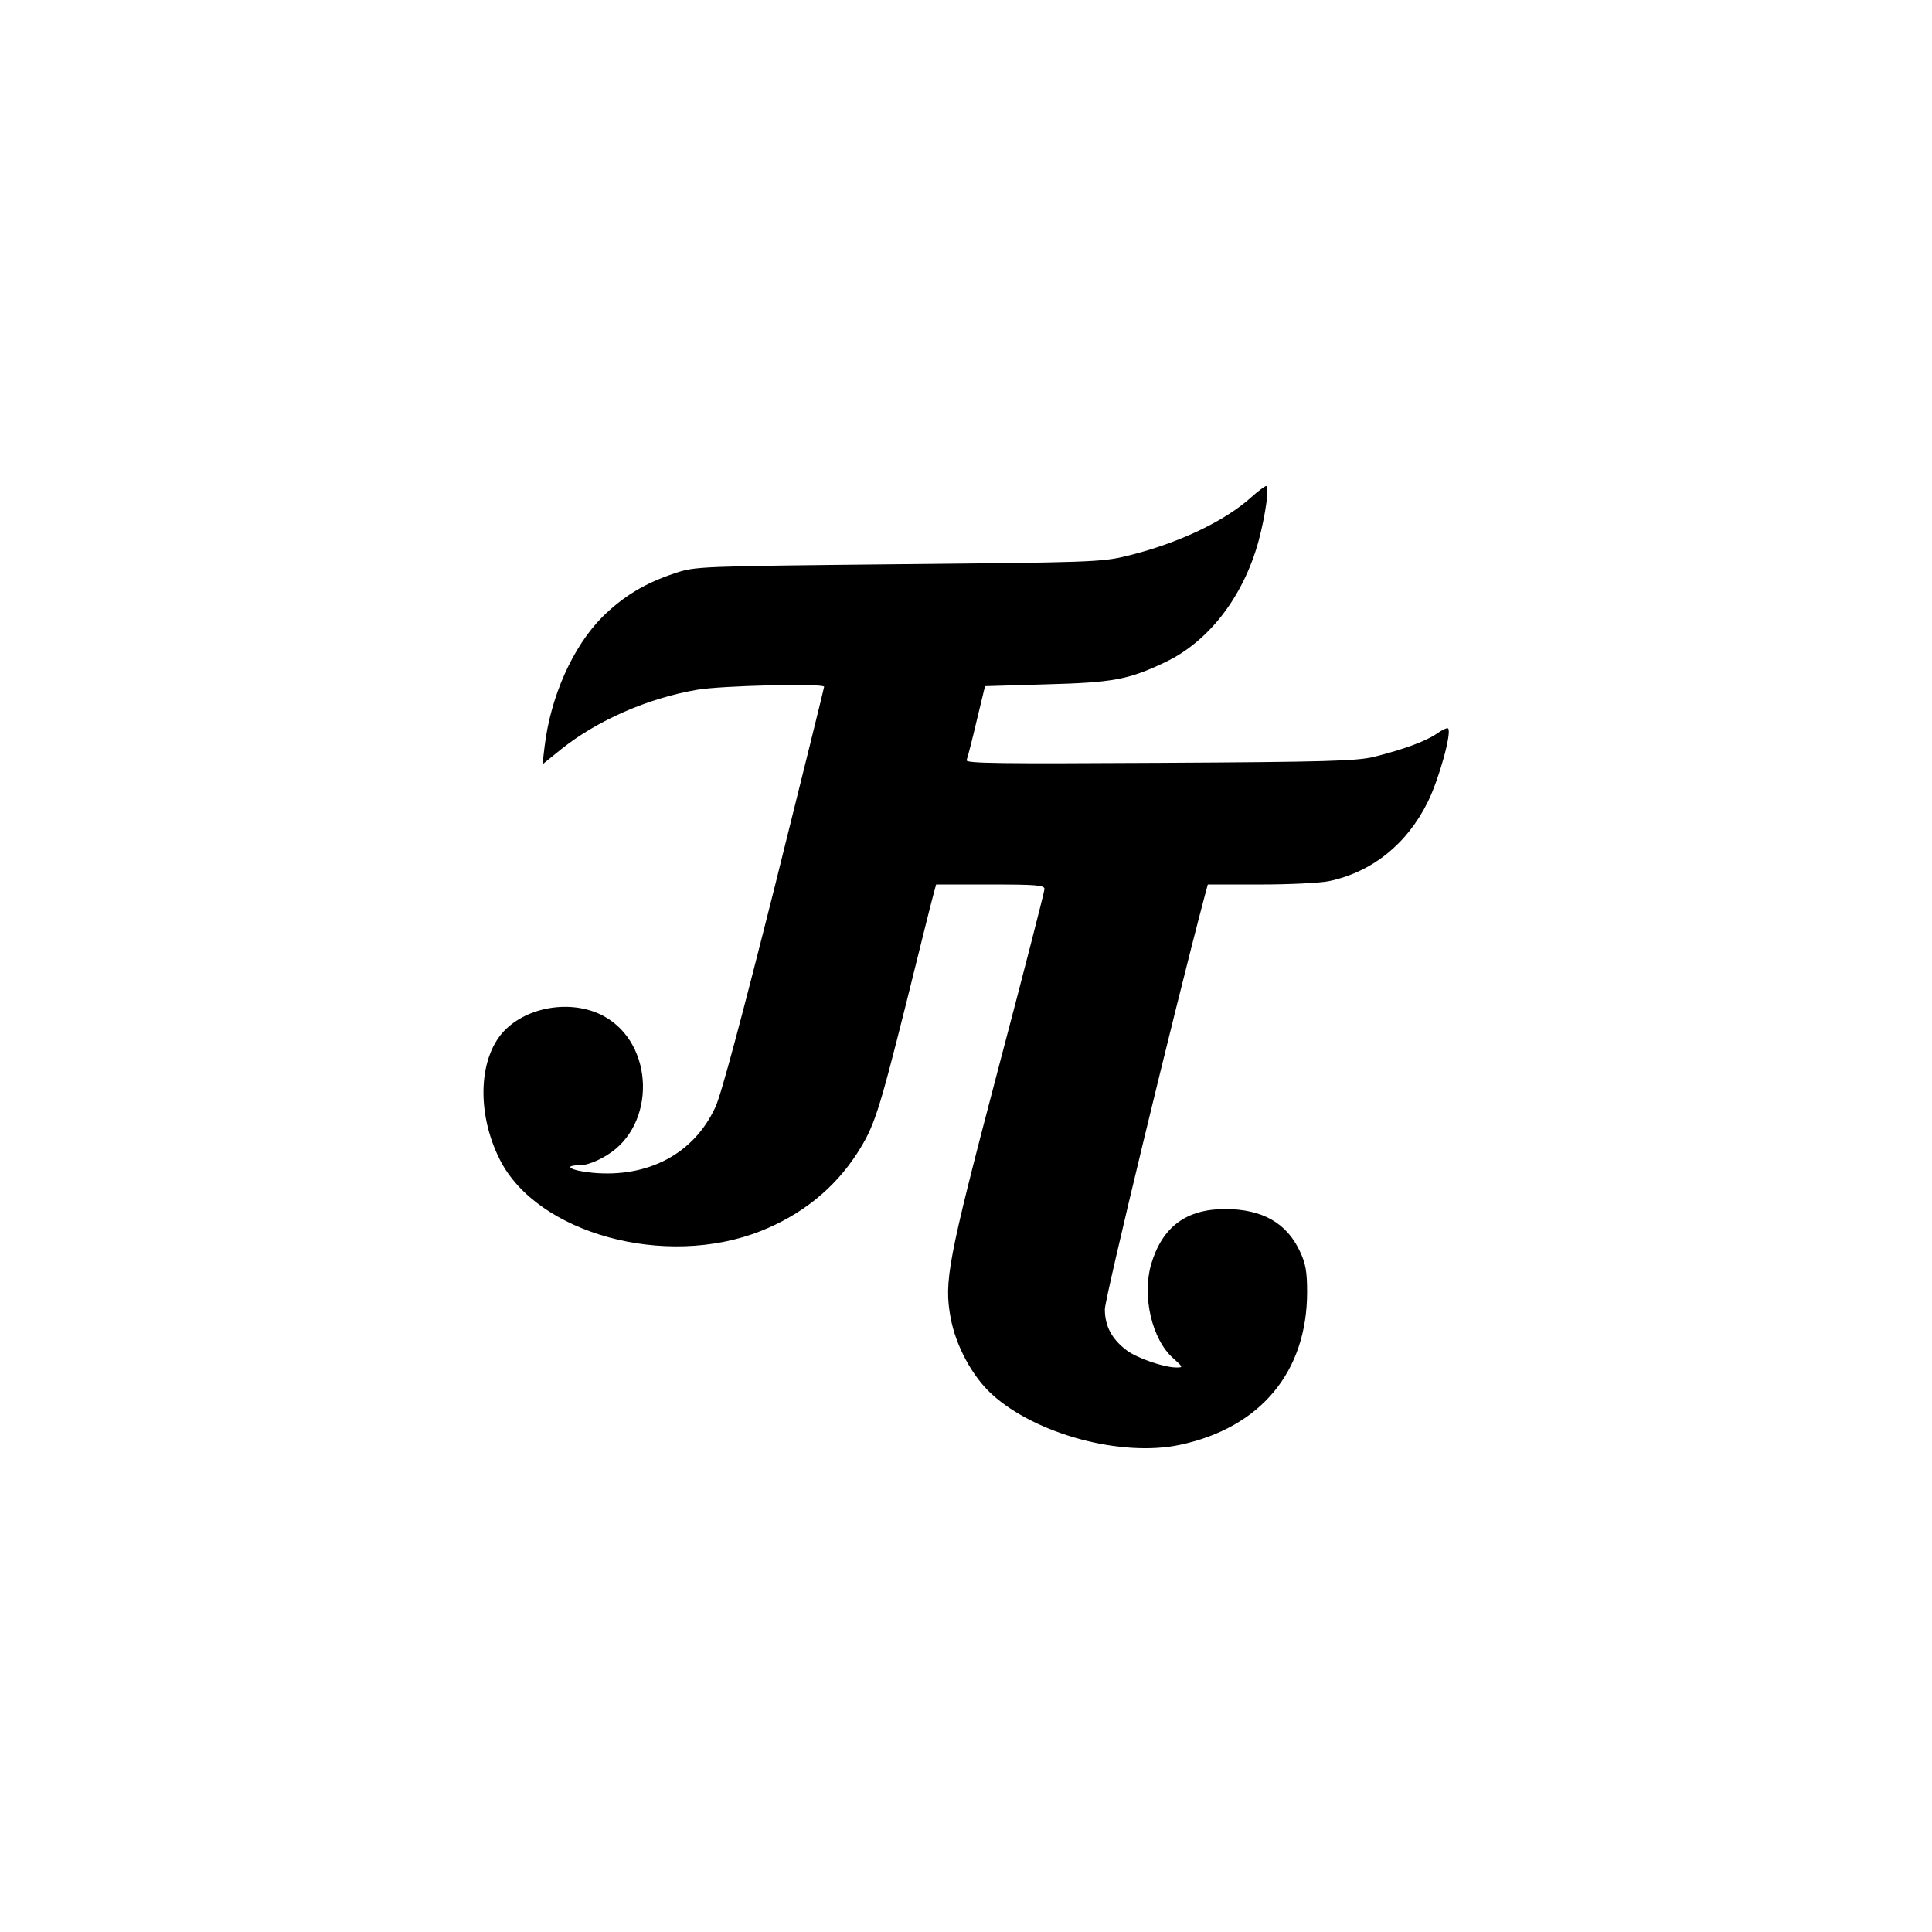
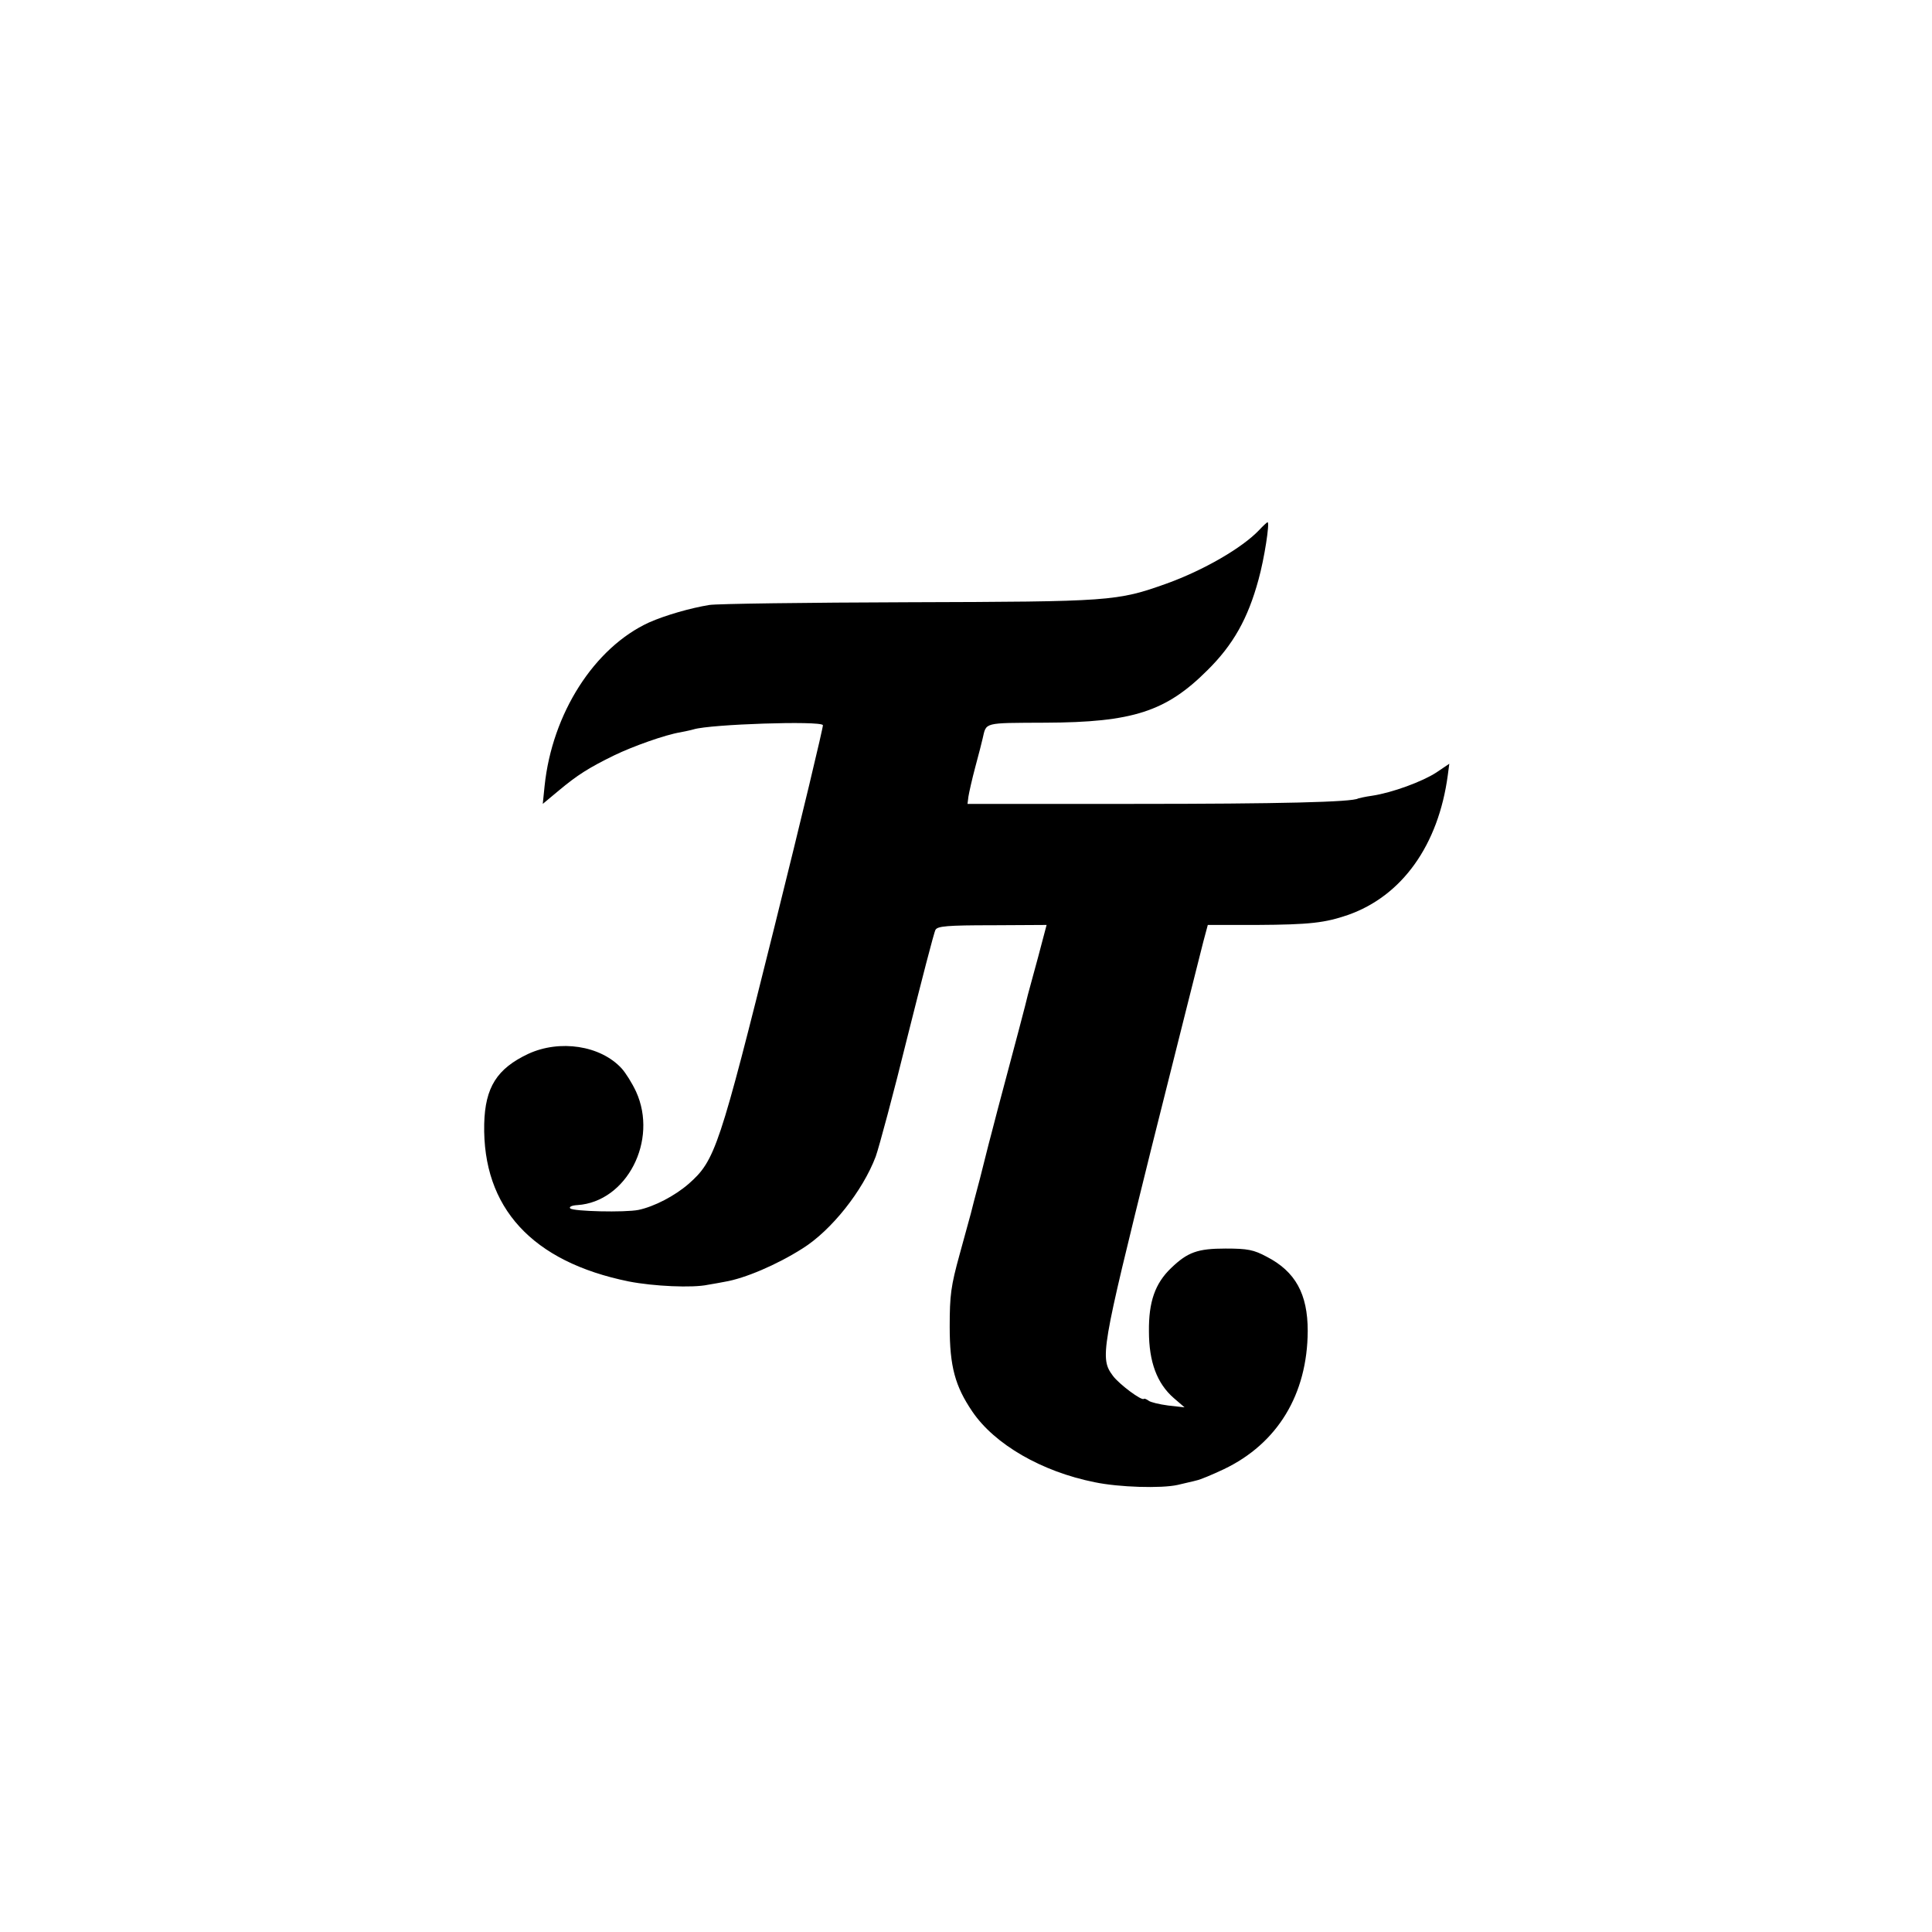
<svg xmlns="http://www.w3.org/2000/svg" version="1.0" width="640pt" height="640pt" viewBox="0 0 640 640" preserveAspectRatio="xMidYMid meet">
  <g transform="translate(0,640) scale(0.1,-0.1)" fill="#000000" stroke="none">
-     <path d="M4144 4752 c-89 -80 -246 -154 -413 -194 -81 -20 -125 -21 -756 -27 -665 -7 -671 -7 -740 -30 -99 -33 -170 -76 -240 -145 -98 -99 -171 -263 -191 -429 l-7 -59 63 51 c118 94 285 168 449 196 79 14 421 22 421 10 0 -3 -74 -303 -165 -668 -107 -425 -176 -684 -195 -724 -71 -155 -223 -235 -407 -218 -73 7 -102 25 -40 25 19 0 55 13 87 33 164 99 159 369 -10 461 -99 54 -242 35 -323 -42 -92 -87 -101 -276 -21 -434 124 -245 549 -361 864 -236 136 54 244 141 319 257 57 89 71 132 162 494 44 177 84 339 90 360 l10 37 179 0 c151 0 180 -2 180 -15 0 -8 -70 -281 -156 -606 -165 -628 -177 -694 -155 -814 17 -93 72 -195 137 -254 145 -132 429 -209 624 -167 266 57 420 242 420 506 0 68 -5 95 -24 135 -44 94 -124 139 -246 140 -131 0 -210 -59 -247 -184 -30 -106 3 -249 74 -311 32 -29 33 -30 10 -30 -41 0 -131 31 -165 57 -49 37 -72 80 -72 136 0 36 229 985 331 1370 l10 37 174 0 c96 0 198 5 227 11 143 30 259 123 328 263 37 75 80 230 67 243 -3 3 -20 -5 -37 -17 -35 -25 -112 -53 -208 -77 -57 -14 -159 -17 -711 -20 -528 -3 -643 -2 -639 9 3 7 18 65 33 129 l28 116 201 6 c222 6 273 15 395 73 144 68 259 216 310 401 23 86 37 183 25 183 -5 -1 -28 -18 -50 -38z" />
+     <path d="M4171 4644 c-56 -59 -184 -133 -306 -177 -165 -59 -185 -60 -855 -62 -338 -1 -635 -5 -660 -9 -62 -10 -146 -34 -200 -58 -181 -83 -321 -301 -346 -542 l-6 -59 54 45 c60 50 97 74 183 116 62 30 169 68 218 76 15 3 35 7 45 10 56 17 419 29 428 14 2 -3 -70 -305 -161 -670 -182 -731 -196 -772 -283 -849 -47 -41 -115 -76 -167 -87 -45 -9 -216 -5 -226 5 -5 5 5 10 24 11 163 11 268 214 194 376 -13 28 -35 63 -48 77 -70 76 -205 96 -309 48 -104 -49 -143 -111 -146 -232 -6 -278 159 -457 479 -522 82 -16 211 -22 262 -11 17 3 42 7 56 10 66 11 172 56 257 110 96 60 200 191 243 305 11 31 59 209 105 396 47 187 88 347 93 355 7 12 39 15 188 15 l180 1 -28 -106 c-16 -58 -31 -114 -34 -125 -4 -19 -42 -163 -100 -380 -14 -55 -28 -107 -30 -115 -2 -8 -15 -60 -29 -115 -15 -55 -28 -107 -30 -115 -2 -8 -19 -69 -37 -135 -29 -105 -33 -135 -33 -240 0 -132 18 -197 75 -281 74 -109 230 -199 405 -234 81 -17 221 -21 275 -9 24 6 53 12 63 15 11 2 52 19 90 37 178 85 277 248 278 458 0 123 -41 197 -136 246 -43 23 -63 27 -136 27 -93 0 -126 -12 -181 -65 -53 -51 -74 -112 -73 -209 0 -102 27 -173 82 -221 l36 -31 -54 6 c-30 4 -59 11 -65 16 -7 5 -14 8 -16 6 -7 -7 -81 48 -102 76 -44 59 -40 80 127 754 87 346 164 654 172 684 l15 56 162 0 c177 1 226 7 302 33 180 63 300 232 331 463 l5 38 -43 -29 c-46 -30 -146 -67 -213 -77 -22 -3 -43 -8 -46 -9 -18 -12 -261 -18 -744 -18 l-550 0 3 24 c2 13 12 58 23 99 11 41 22 83 24 93 13 55 0 52 207 53 291 1 401 37 538 174 85 84 134 171 169 300 19 68 38 190 30 190 -2 0 -15 -12 -28 -26z" />
  </g>
</svg>
